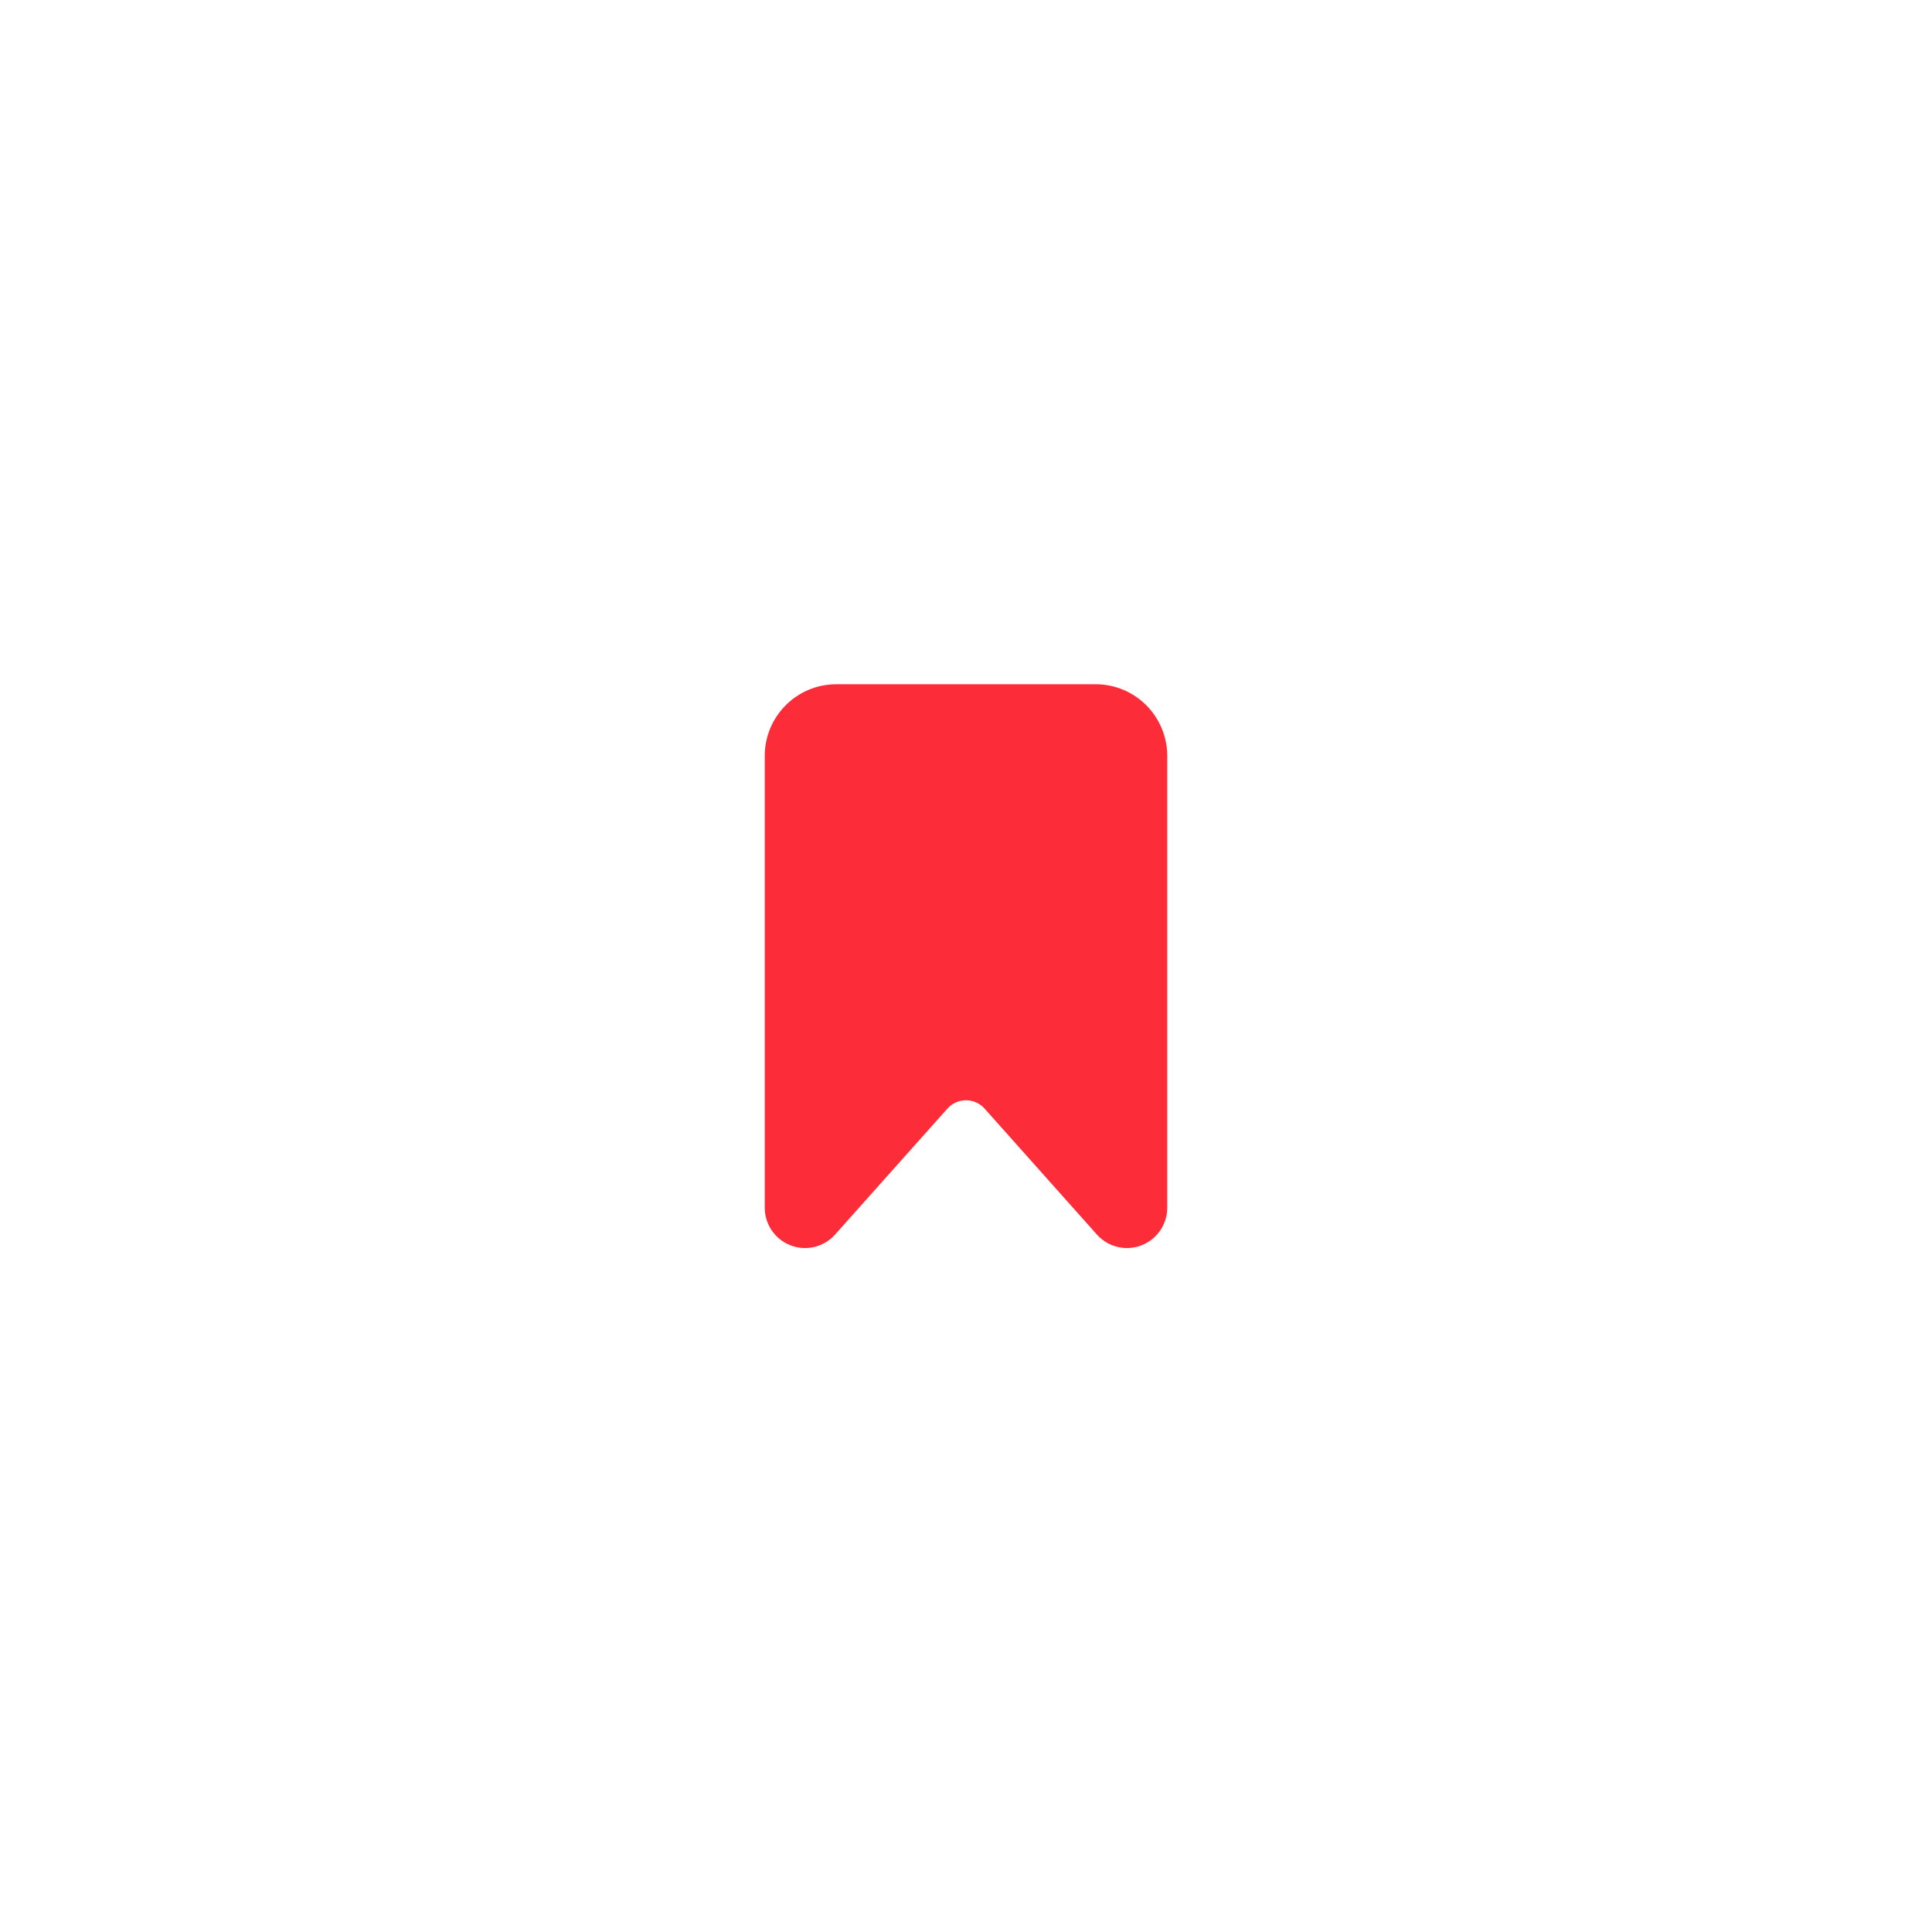
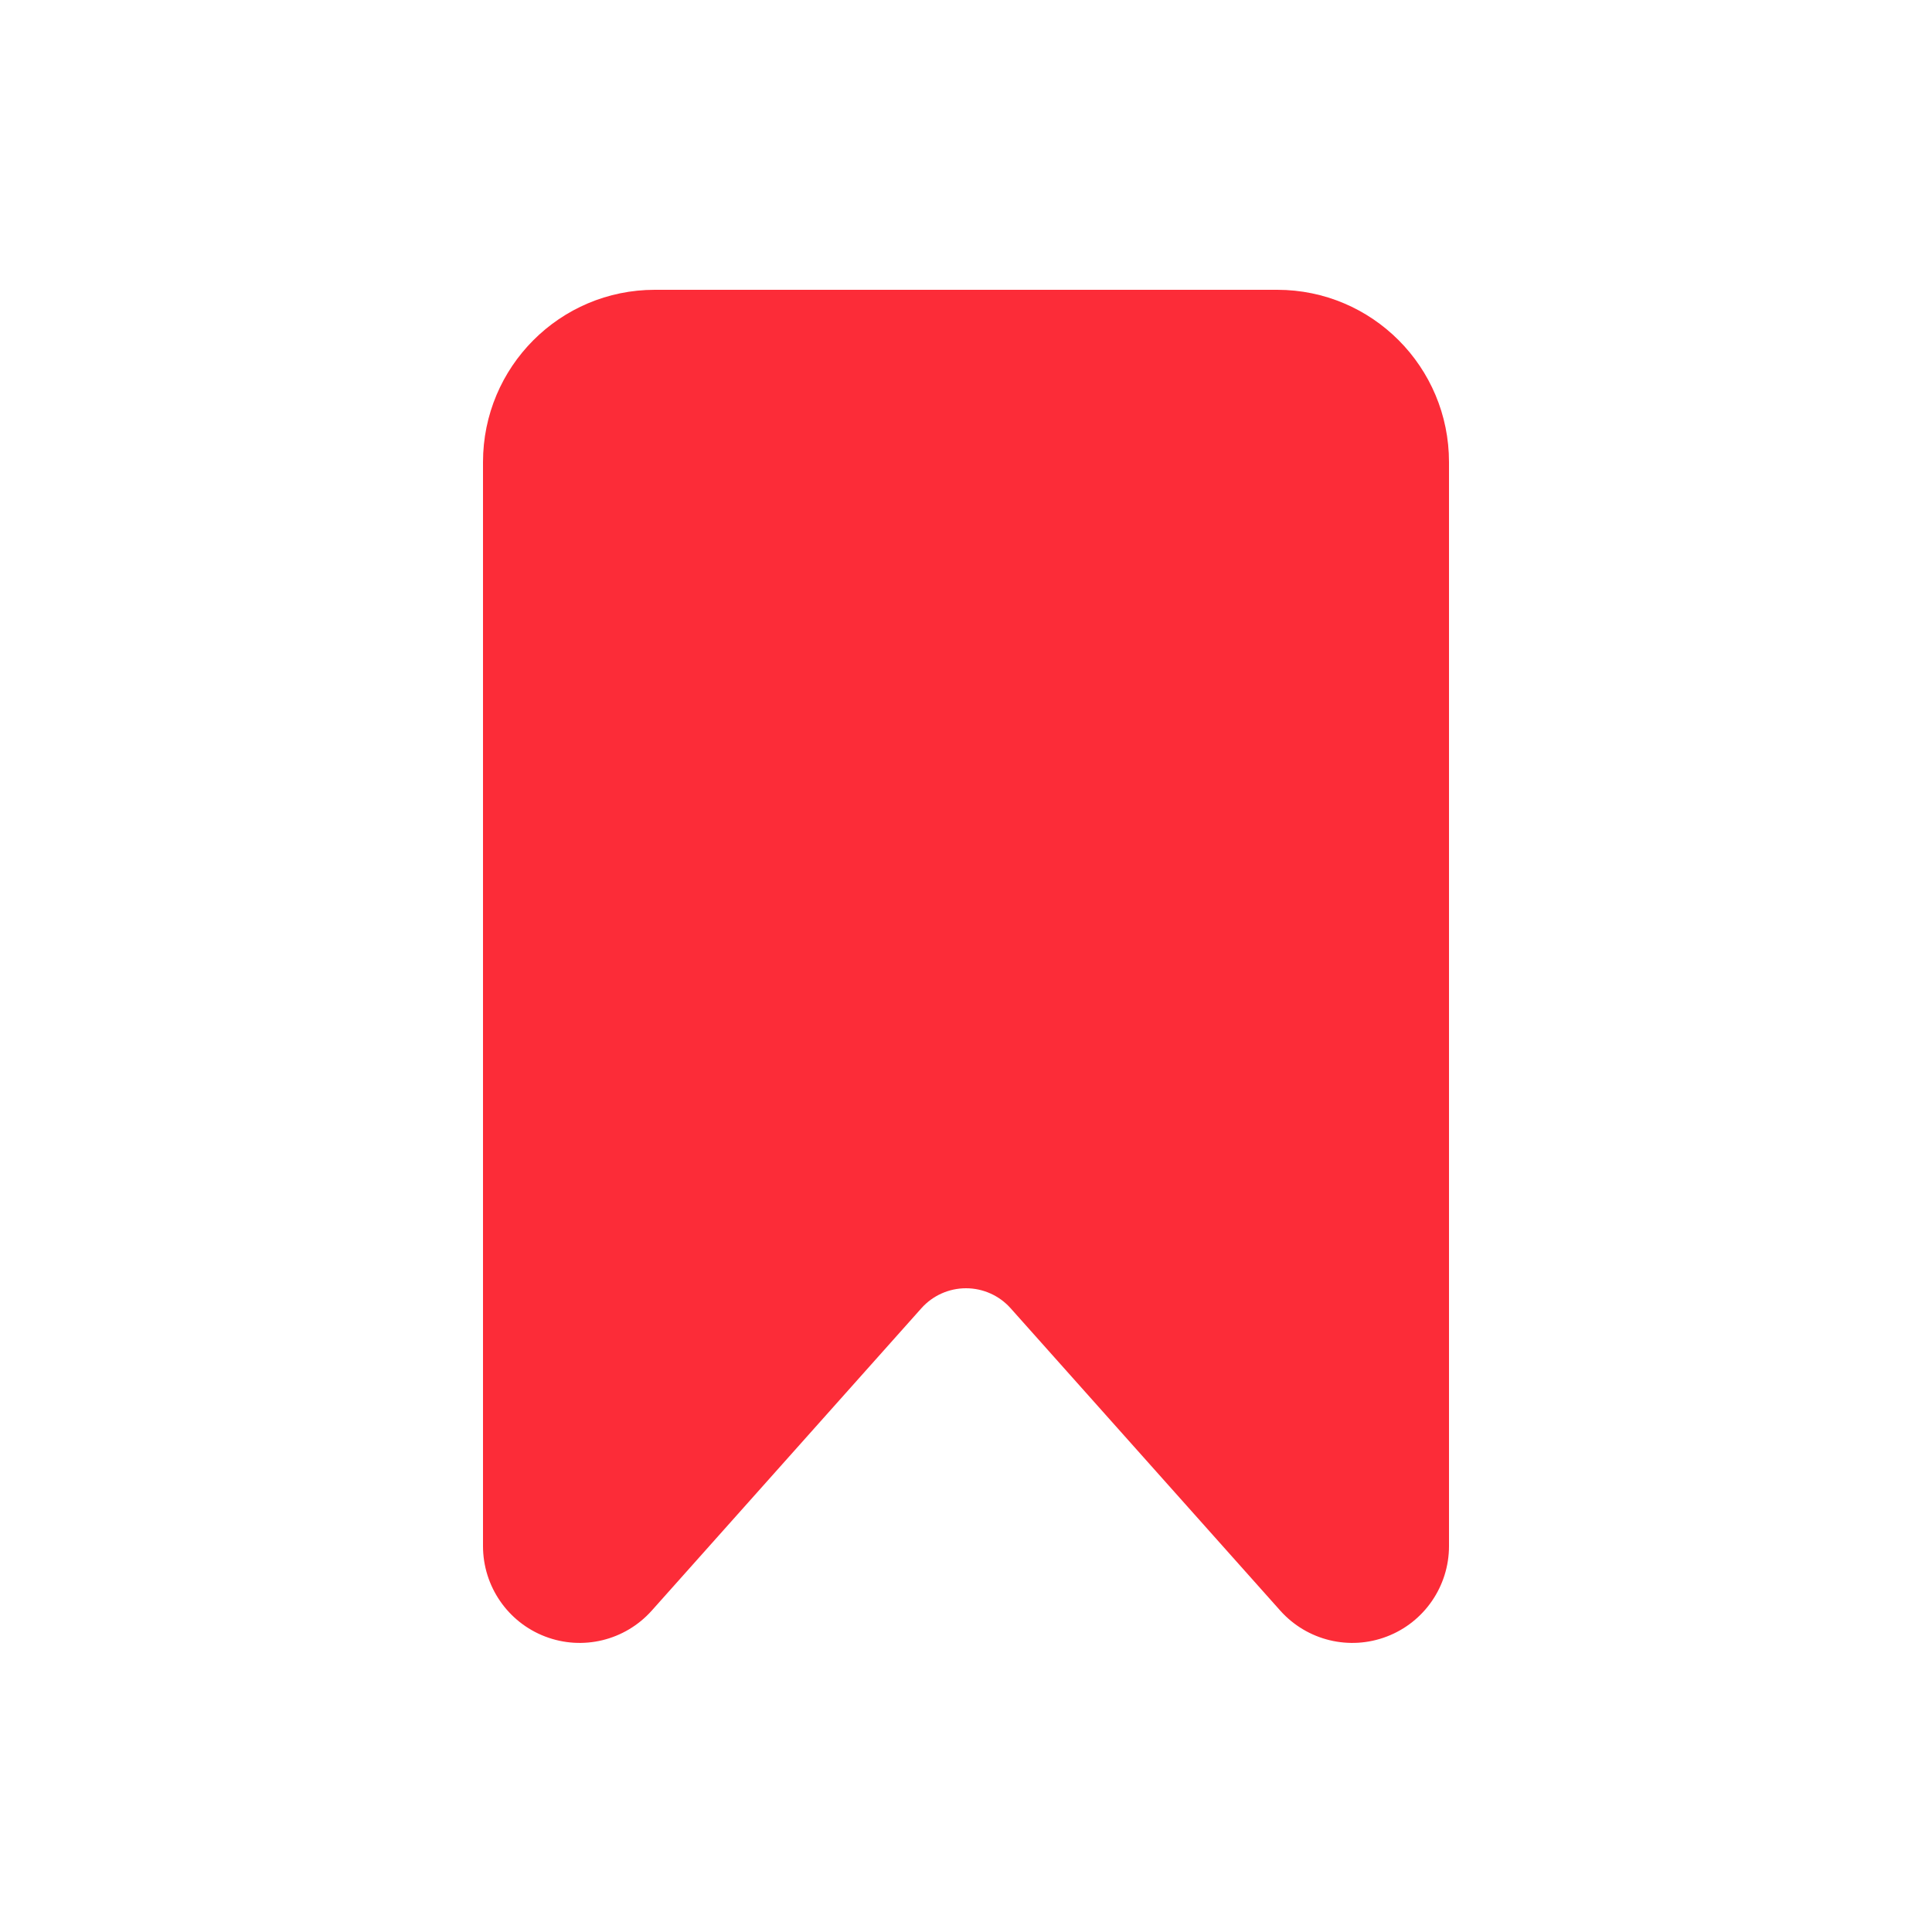
- <svg xmlns="http://www.w3.org/2000/svg" width="48" height="48" viewBox="0 0 48 48" fill="none">
-   <path fill-rule="evenodd" clip-rule="evenodd" d="M29 18.784C29 17.798 28.204 17 27.221 17C25.404 17 22.596 17 20.779 17C19.796 17 19 17.798 19 18.784C19 21.532 19 26.819 19 30.005C19 30.42 19.256 30.793 19.643 30.941C20.031 31.09 20.469 30.983 20.746 30.674C21.739 29.56 22.908 28.25 23.539 27.542C23.656 27.411 23.824 27.336 24 27.336C24.176 27.336 24.344 27.411 24.461 27.542C25.092 28.25 26.261 29.56 27.254 30.674C27.531 30.983 27.969 31.09 28.357 30.941C28.744 30.793 29 30.42 29 30.005C29 26.819 29 21.532 29 18.784Z" fill="#FC2C38" />
+ <svg xmlns="http://www.w3.org/2000/svg" width="20" height="20" viewBox="0 0 20 20" fill="none">
+   <path fill-rule="evenodd" clip-rule="evenodd" d="M15 4.784C15 3.798 14.204 3 13.221 3C11.404 3 8.596 3 6.779 3C5.796 3 5 3.798 5 4.784C5 7.532 5 12.819 5 16.005C5 16.42 5.256 16.793 5.643 16.941C6.031 17.09 6.469 16.983 6.746 16.674C7.739 15.56 8.908 14.25 9.539 13.542C9.656 13.411 9.824 13.336 10 13.336C10.176 13.336 10.344 13.411 10.461 13.542C11.092 14.25 12.261 15.56 13.254 16.674C13.531 16.983 13.969 17.09 14.357 16.941C14.744 16.793 15 16.42 15 16.005C15 12.819 15 7.532 15 4.784Z" fill="#FC2C38" />
</svg>
